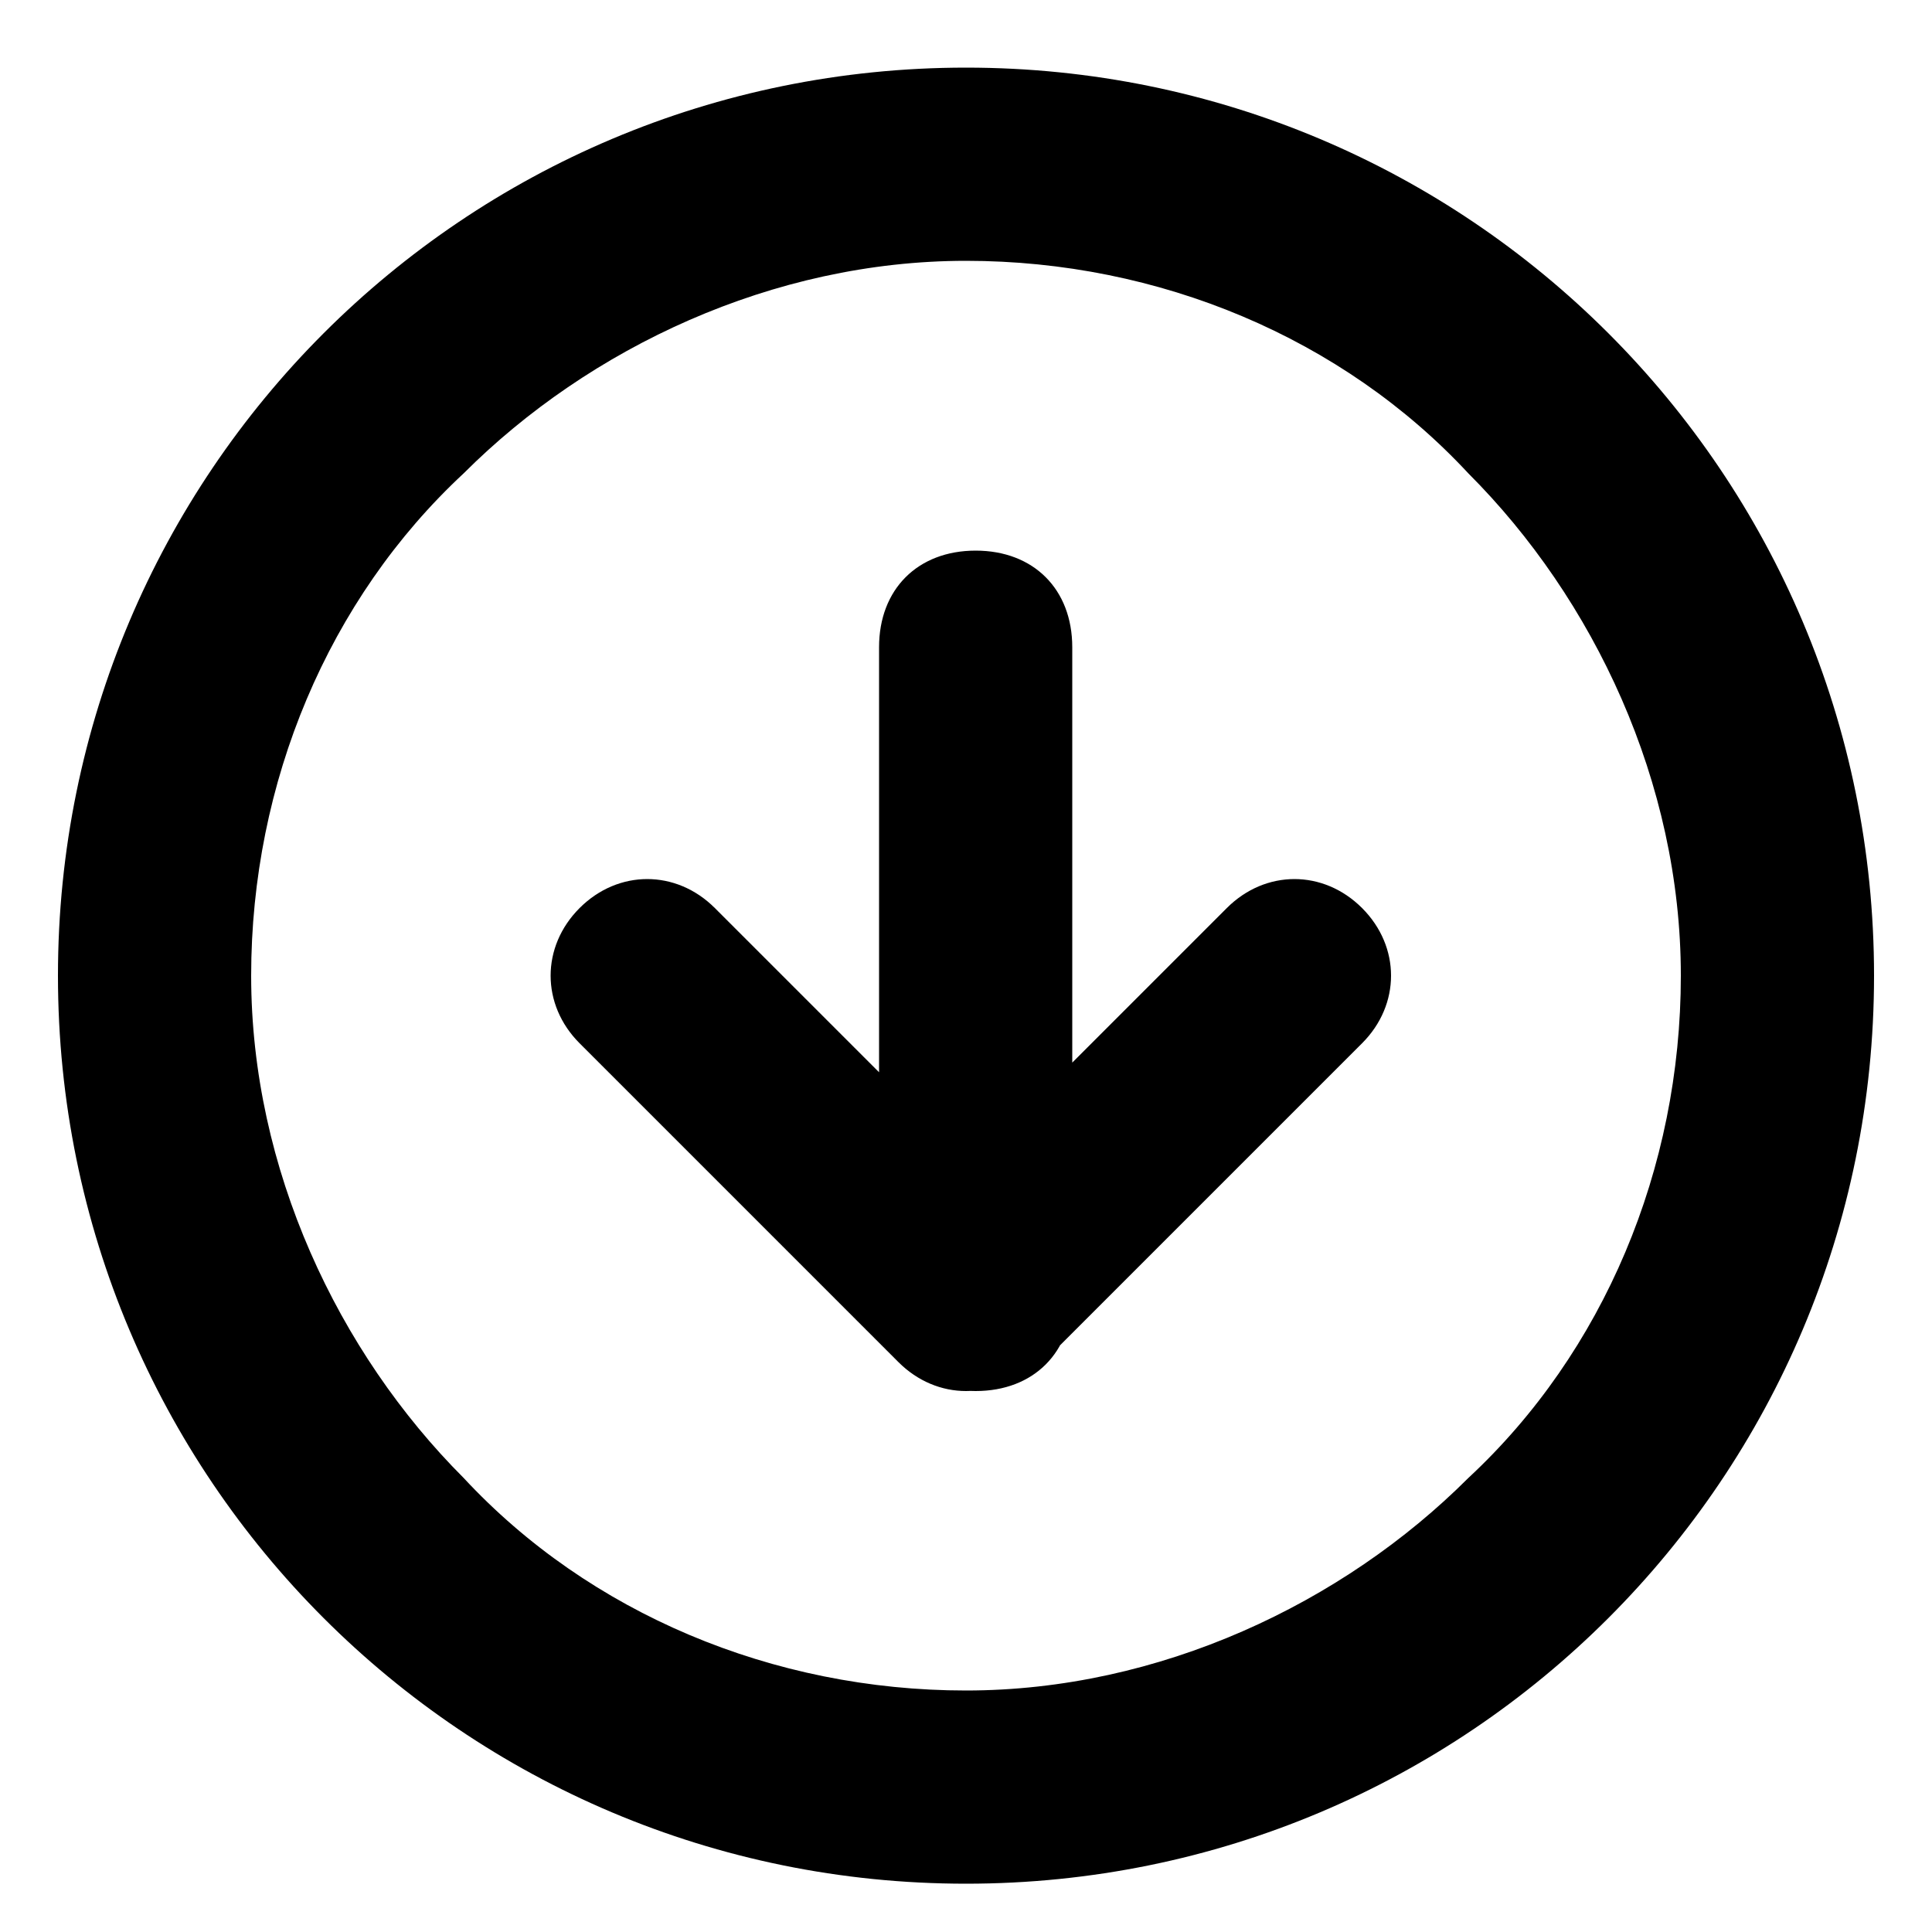
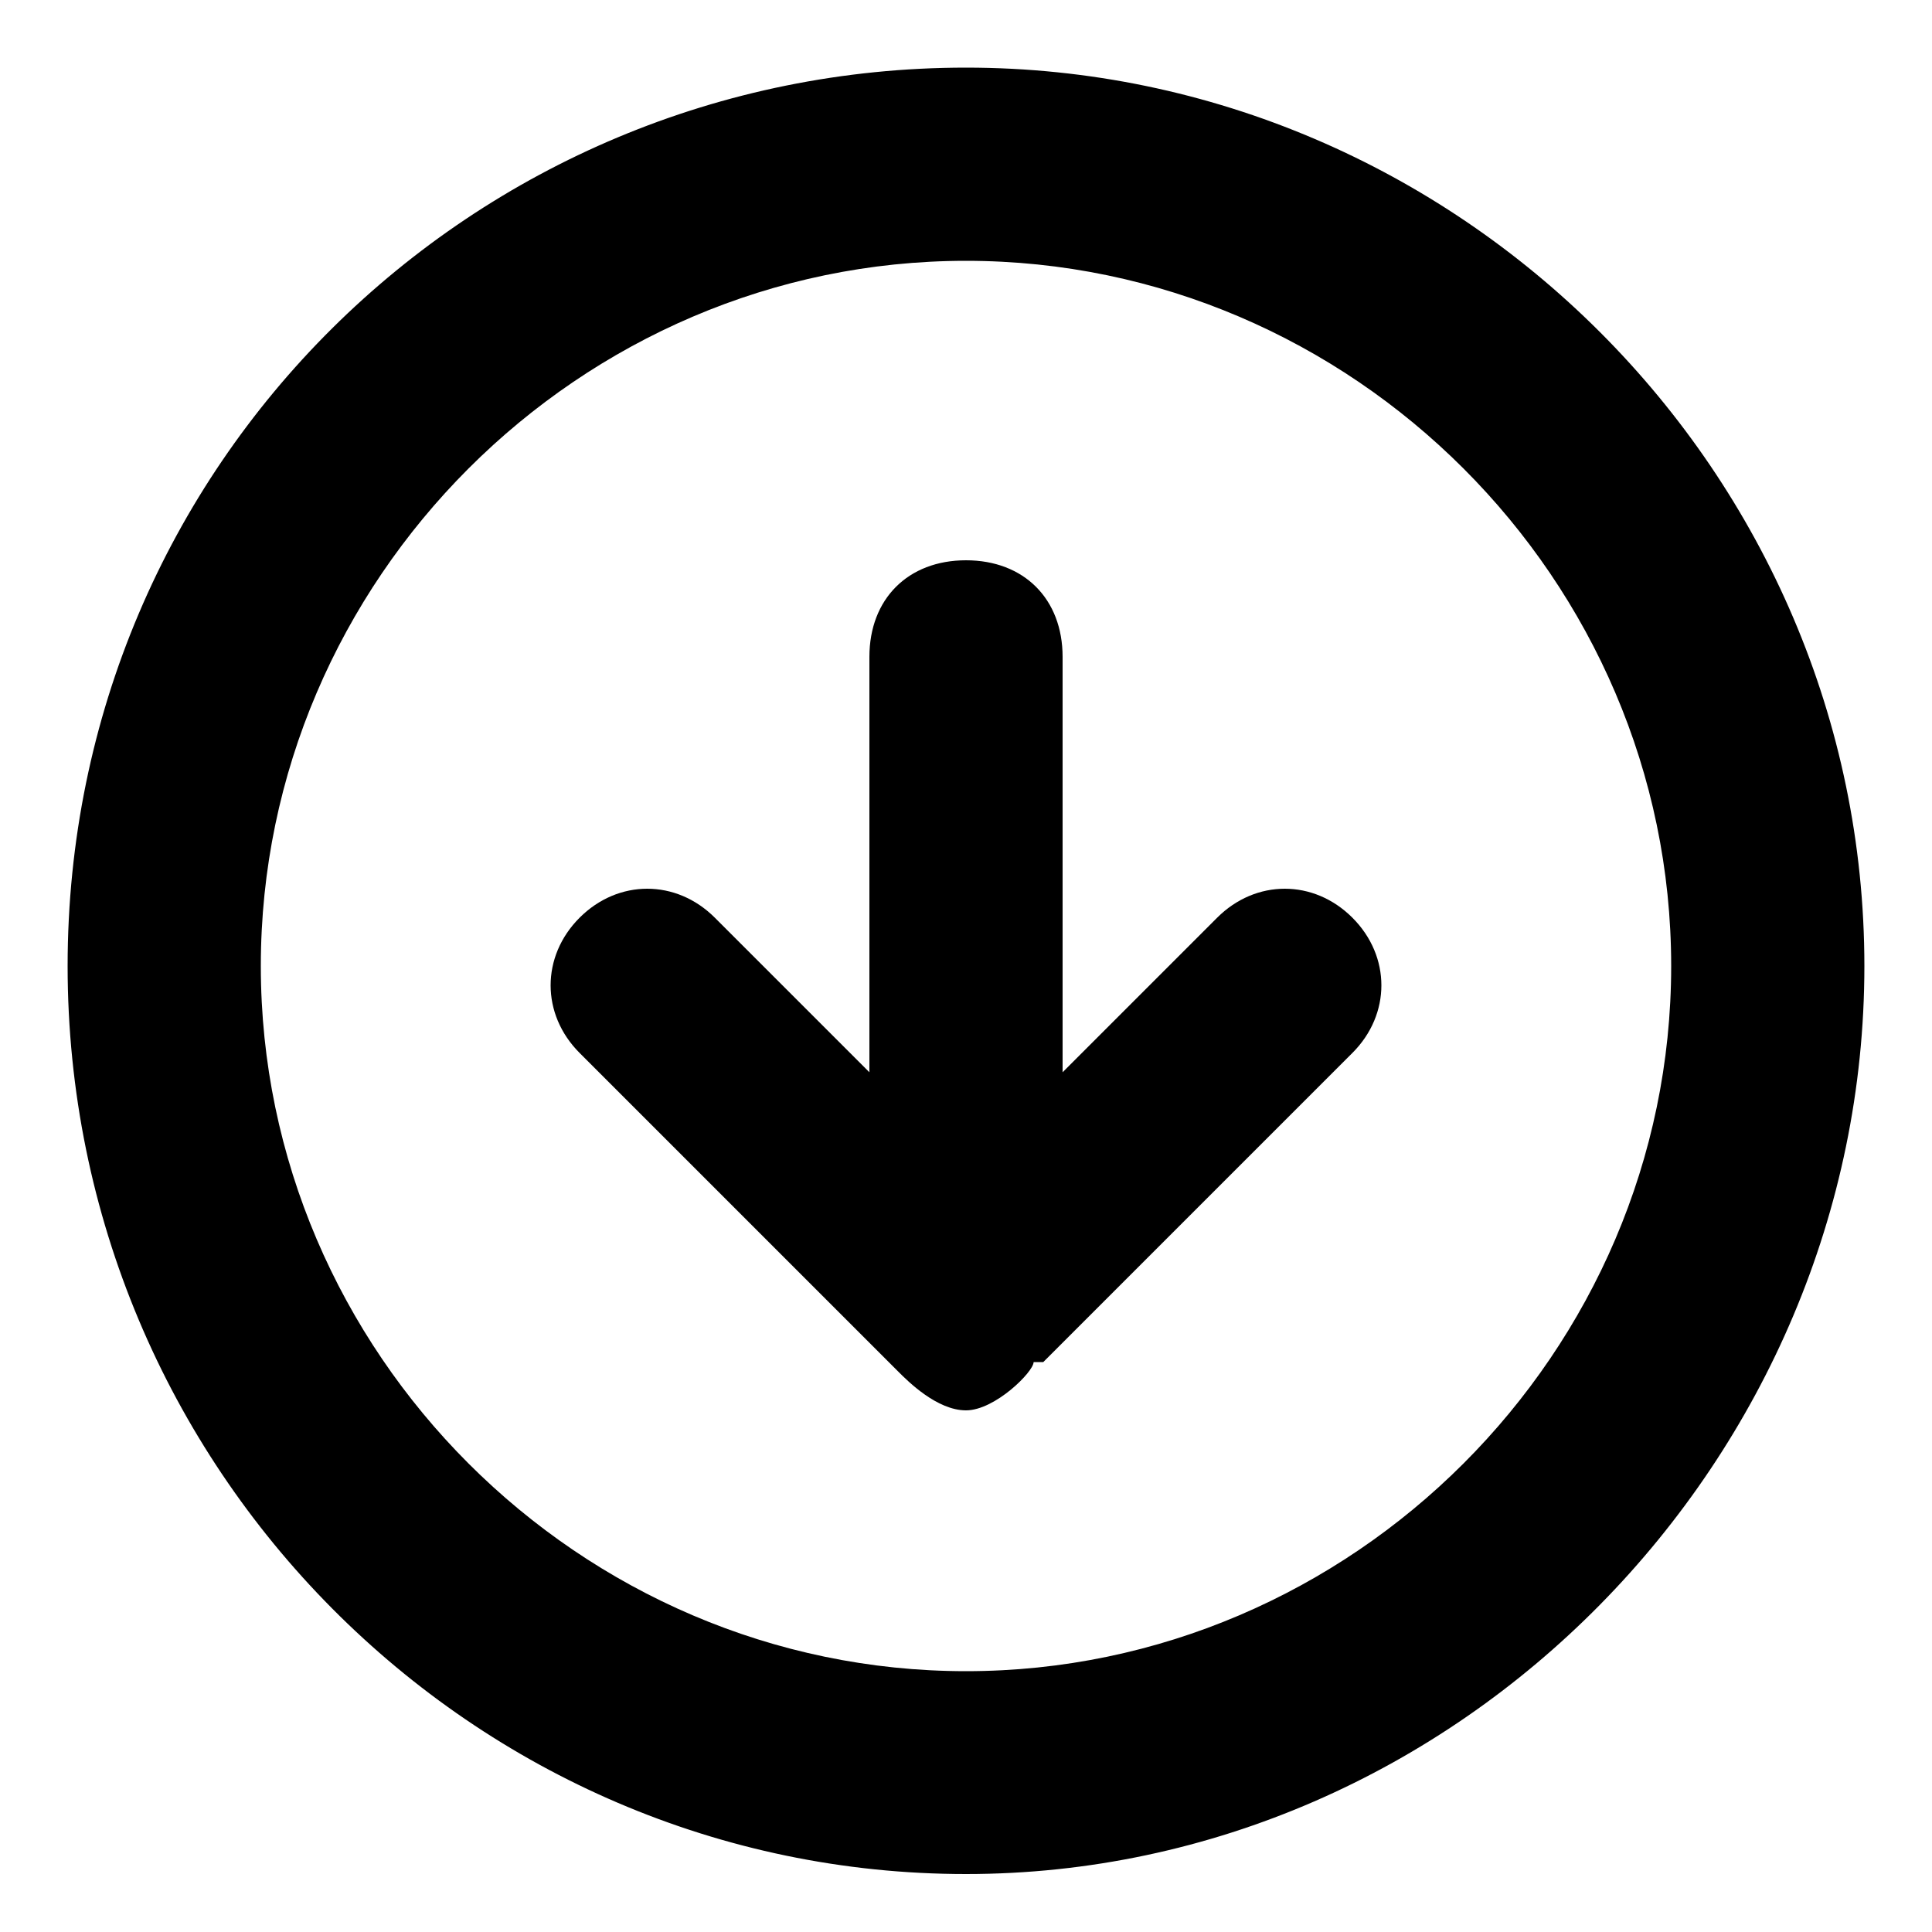
- <svg xmlns="http://www.w3.org/2000/svg" id="_レイヤー_1" version="1.1" viewBox="0 0 20 20">
-   <defs>
-     <style>
-       .st0 {
-         fill: none;
-       }
- 
-       .st1 {
-         clip-path: url(#clippath);
-       }
-     </style>
-     <clipPath id="clippath">
-       <rect class="st0" y="0" width="20" height="20" />
-     </clipPath>
-   </defs>
-   <g class="st1">
-     <path d="M6,10.8l3.3,3.3c.4.4,1,.4,1.4,0s.4-1,0-1.4l-3.3-3.3c-.4-.4-1-.4-1.4,0s-.4,1,0,1.4ZM10.8,14.1l3.3-3.3c.4-.4.4-1,0-1.4s-1-.4-1.4,0l-3.3,3.3c-.4.4-.4,1,0,1.4s1,.4,1.4,0ZM11.1,13.4v-6.7c0-.6-.4-1-1-1s-1,.4-1,1v6.7c0,.6.4,1,1,1s1-.4,1-1ZM18.4,10.1h-1c0,2-.8,3.9-2.2,5.2-1.3,1.3-3.2,2.2-5.2,2.2s-3.9-.8-5.2-2.2c-1.3-1.3-2.2-3.2-2.2-5.2s.8-3.9,2.2-5.2c1.3-1.3,3.2-2.2,5.2-2.2s3.9.8,5.2,2.2c1.3,1.3,2.2,3.2,2.2,5.2h2C19.4,4.9,15.2.7,10,.7S.6,4.9.6,10.1s4.2,9.4,9.4,9.4,9.4-4.2,9.4-9.4h-1Z" />
-   </g>
+ <svg xmlns="http://www.w3.org/2000/svg" id="arrow" version="1.1" viewBox="0 0 20 20">
+   <path d="M10,19.4C4.9,19.4.7,15.2.7,10S4.9.7,10,.7s9.3,4.2,9.3,9.3-4.2,9.4-9.3,9.4h0ZM10,2.7c-4,0-7.3,3.3-7.3,7.3s3.3,7.3,7.3,7.3,7.3-3.3,7.3-7.3-3.3-7.3-7.3-7.3ZM10,14.6c-.3,0-.6-.3-.7-.4h0l-3.3-3.3c-.4-.4-.4-1,0-1.4s1-.4,1.4,0l1.6,1.6v-4.3c0-.6.4-1,1-1s1,.4,1,1v4.3l1.6-1.6c.4-.4,1-.4,1.4,0s.4,1,0,1.4l-3.2,3.2h-.1c0,.1-.4.5-.7.5Z" />
</svg>
